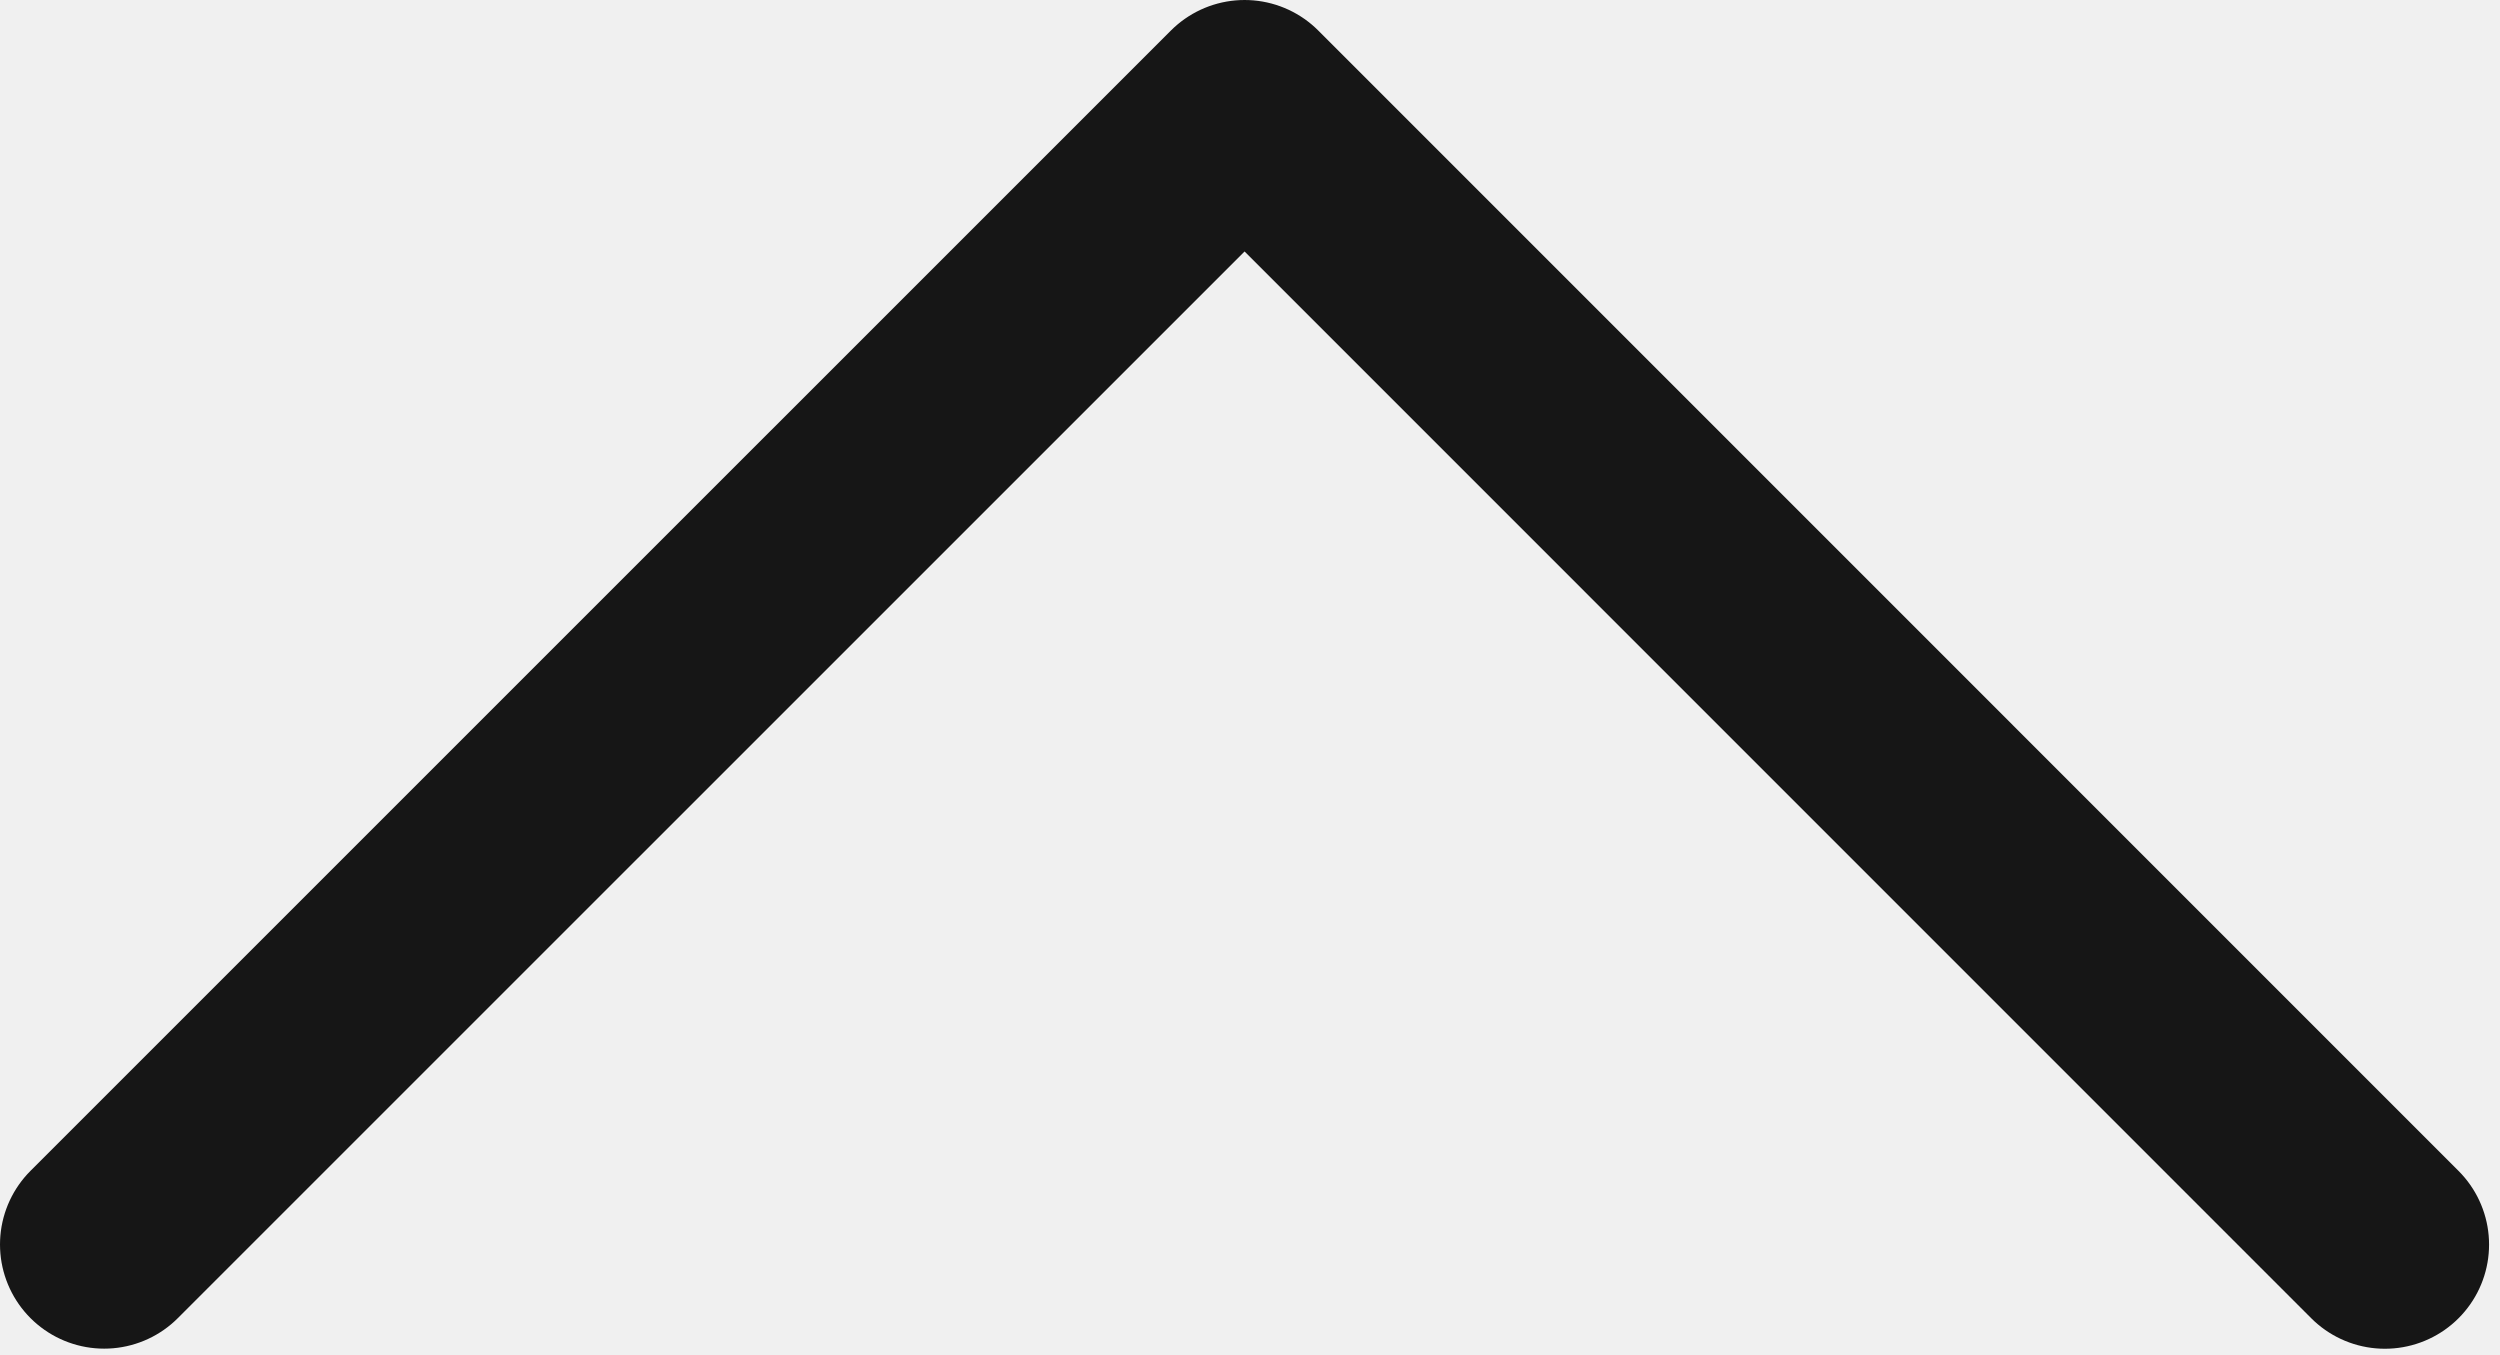
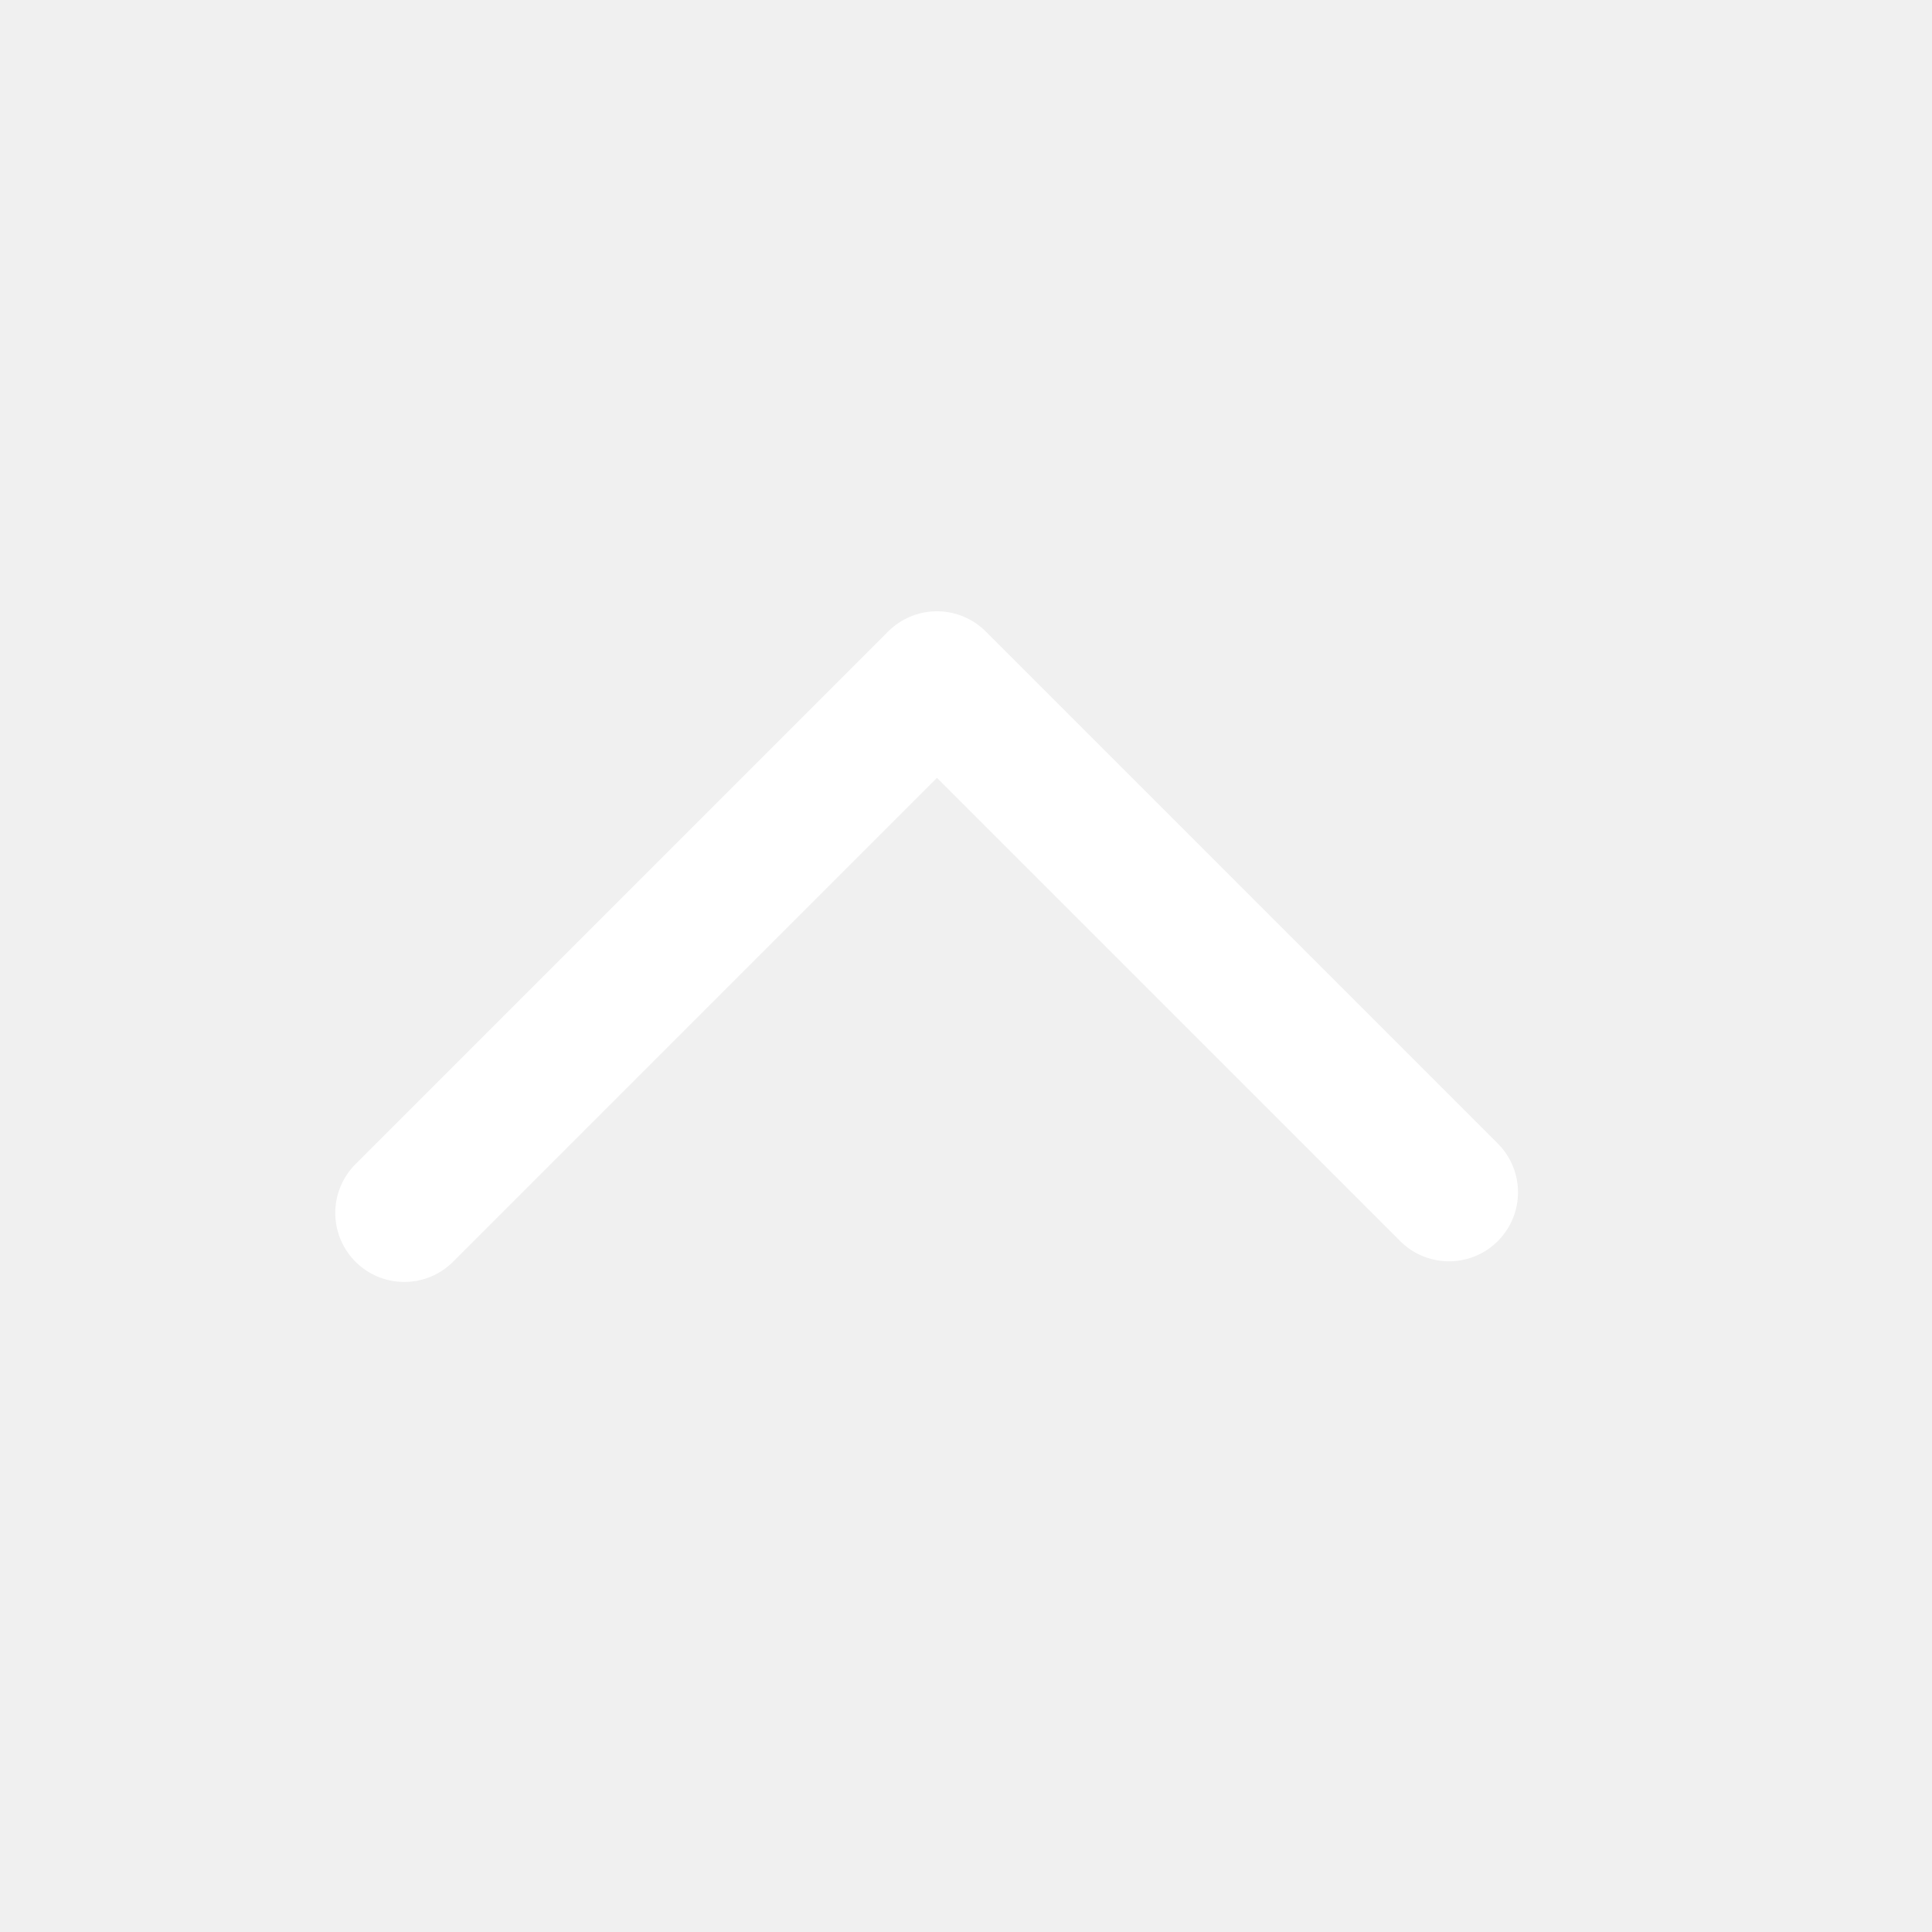
- <svg xmlns="http://www.w3.org/2000/svg" width="24" height="13" viewBox="0 0 24 13" fill="none">
-   <path d="M22.895 11.948L11.948 1L1 11.947" stroke="#161616" stroke-width="2" stroke-linecap="round" stroke-linejoin="round" />
+ <svg xmlns="http://www.w3.org/2000/svg" width="28" height="28" viewBox="0 0 28 28" fill="none">
+   <path d="M21 17.28L13.579 9.859L5.859 17.579" stroke="white" stroke-width="2" stroke-linecap="round" stroke-linejoin="round" />
</svg>
